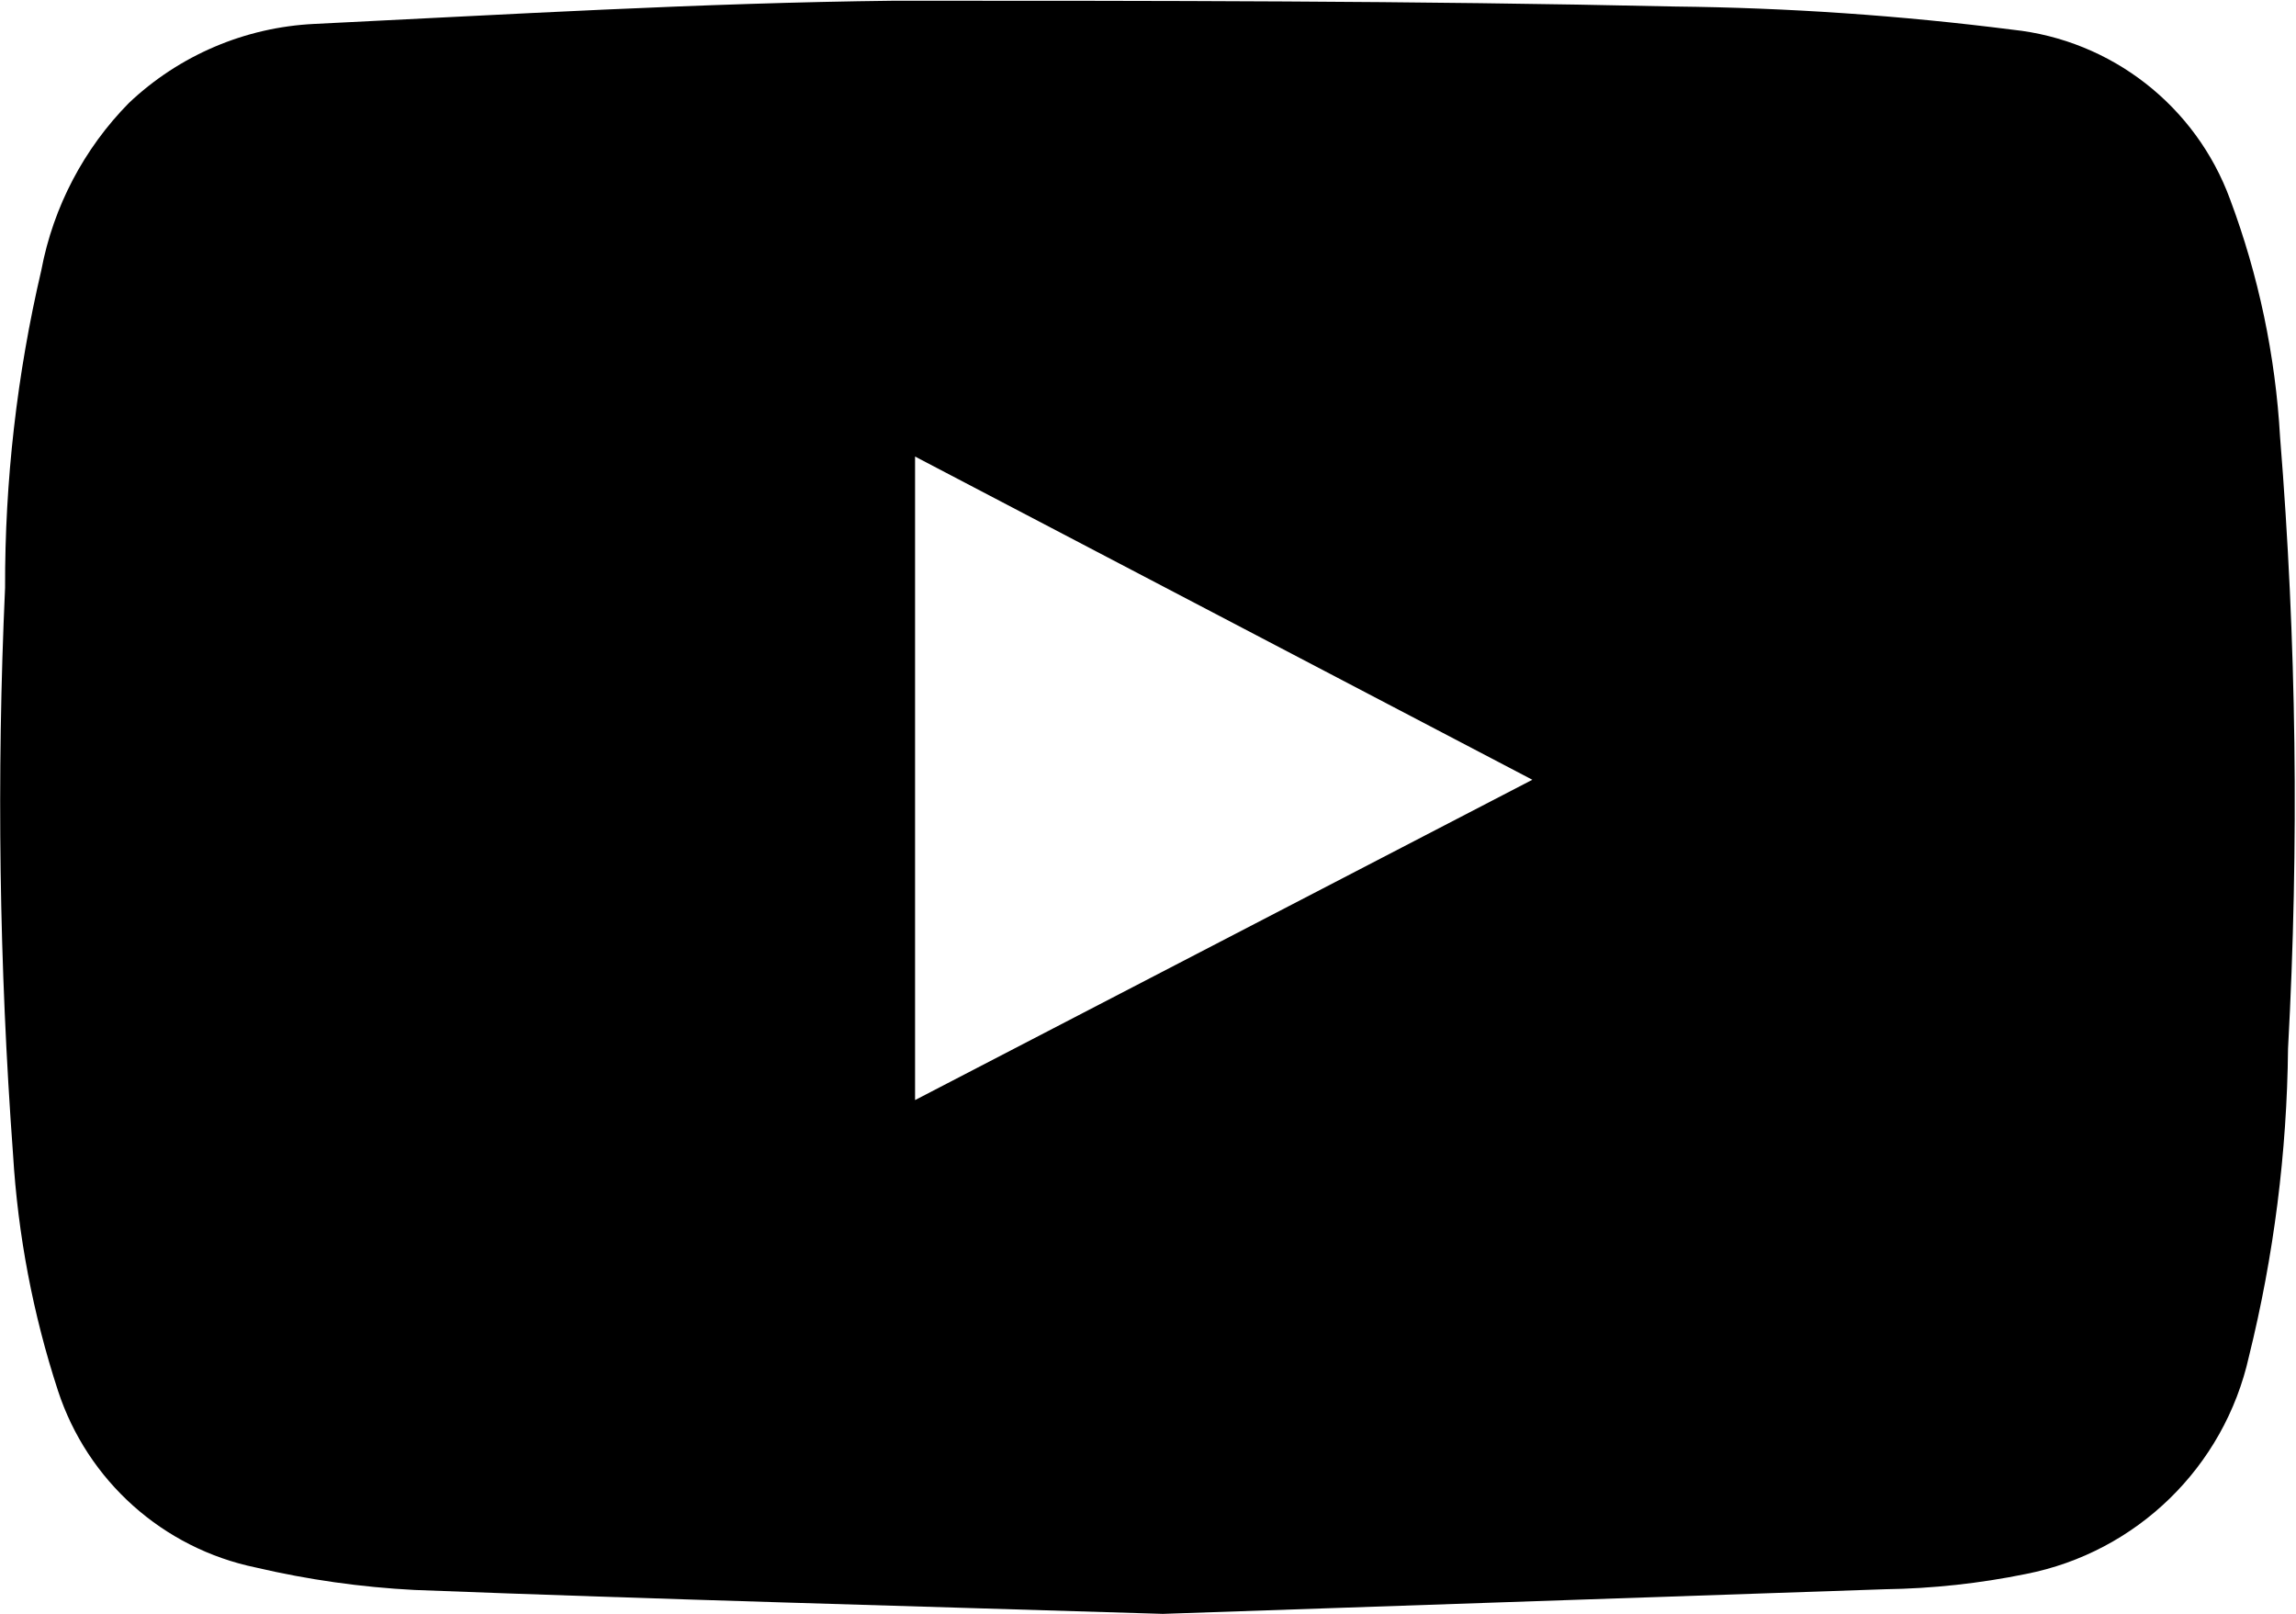
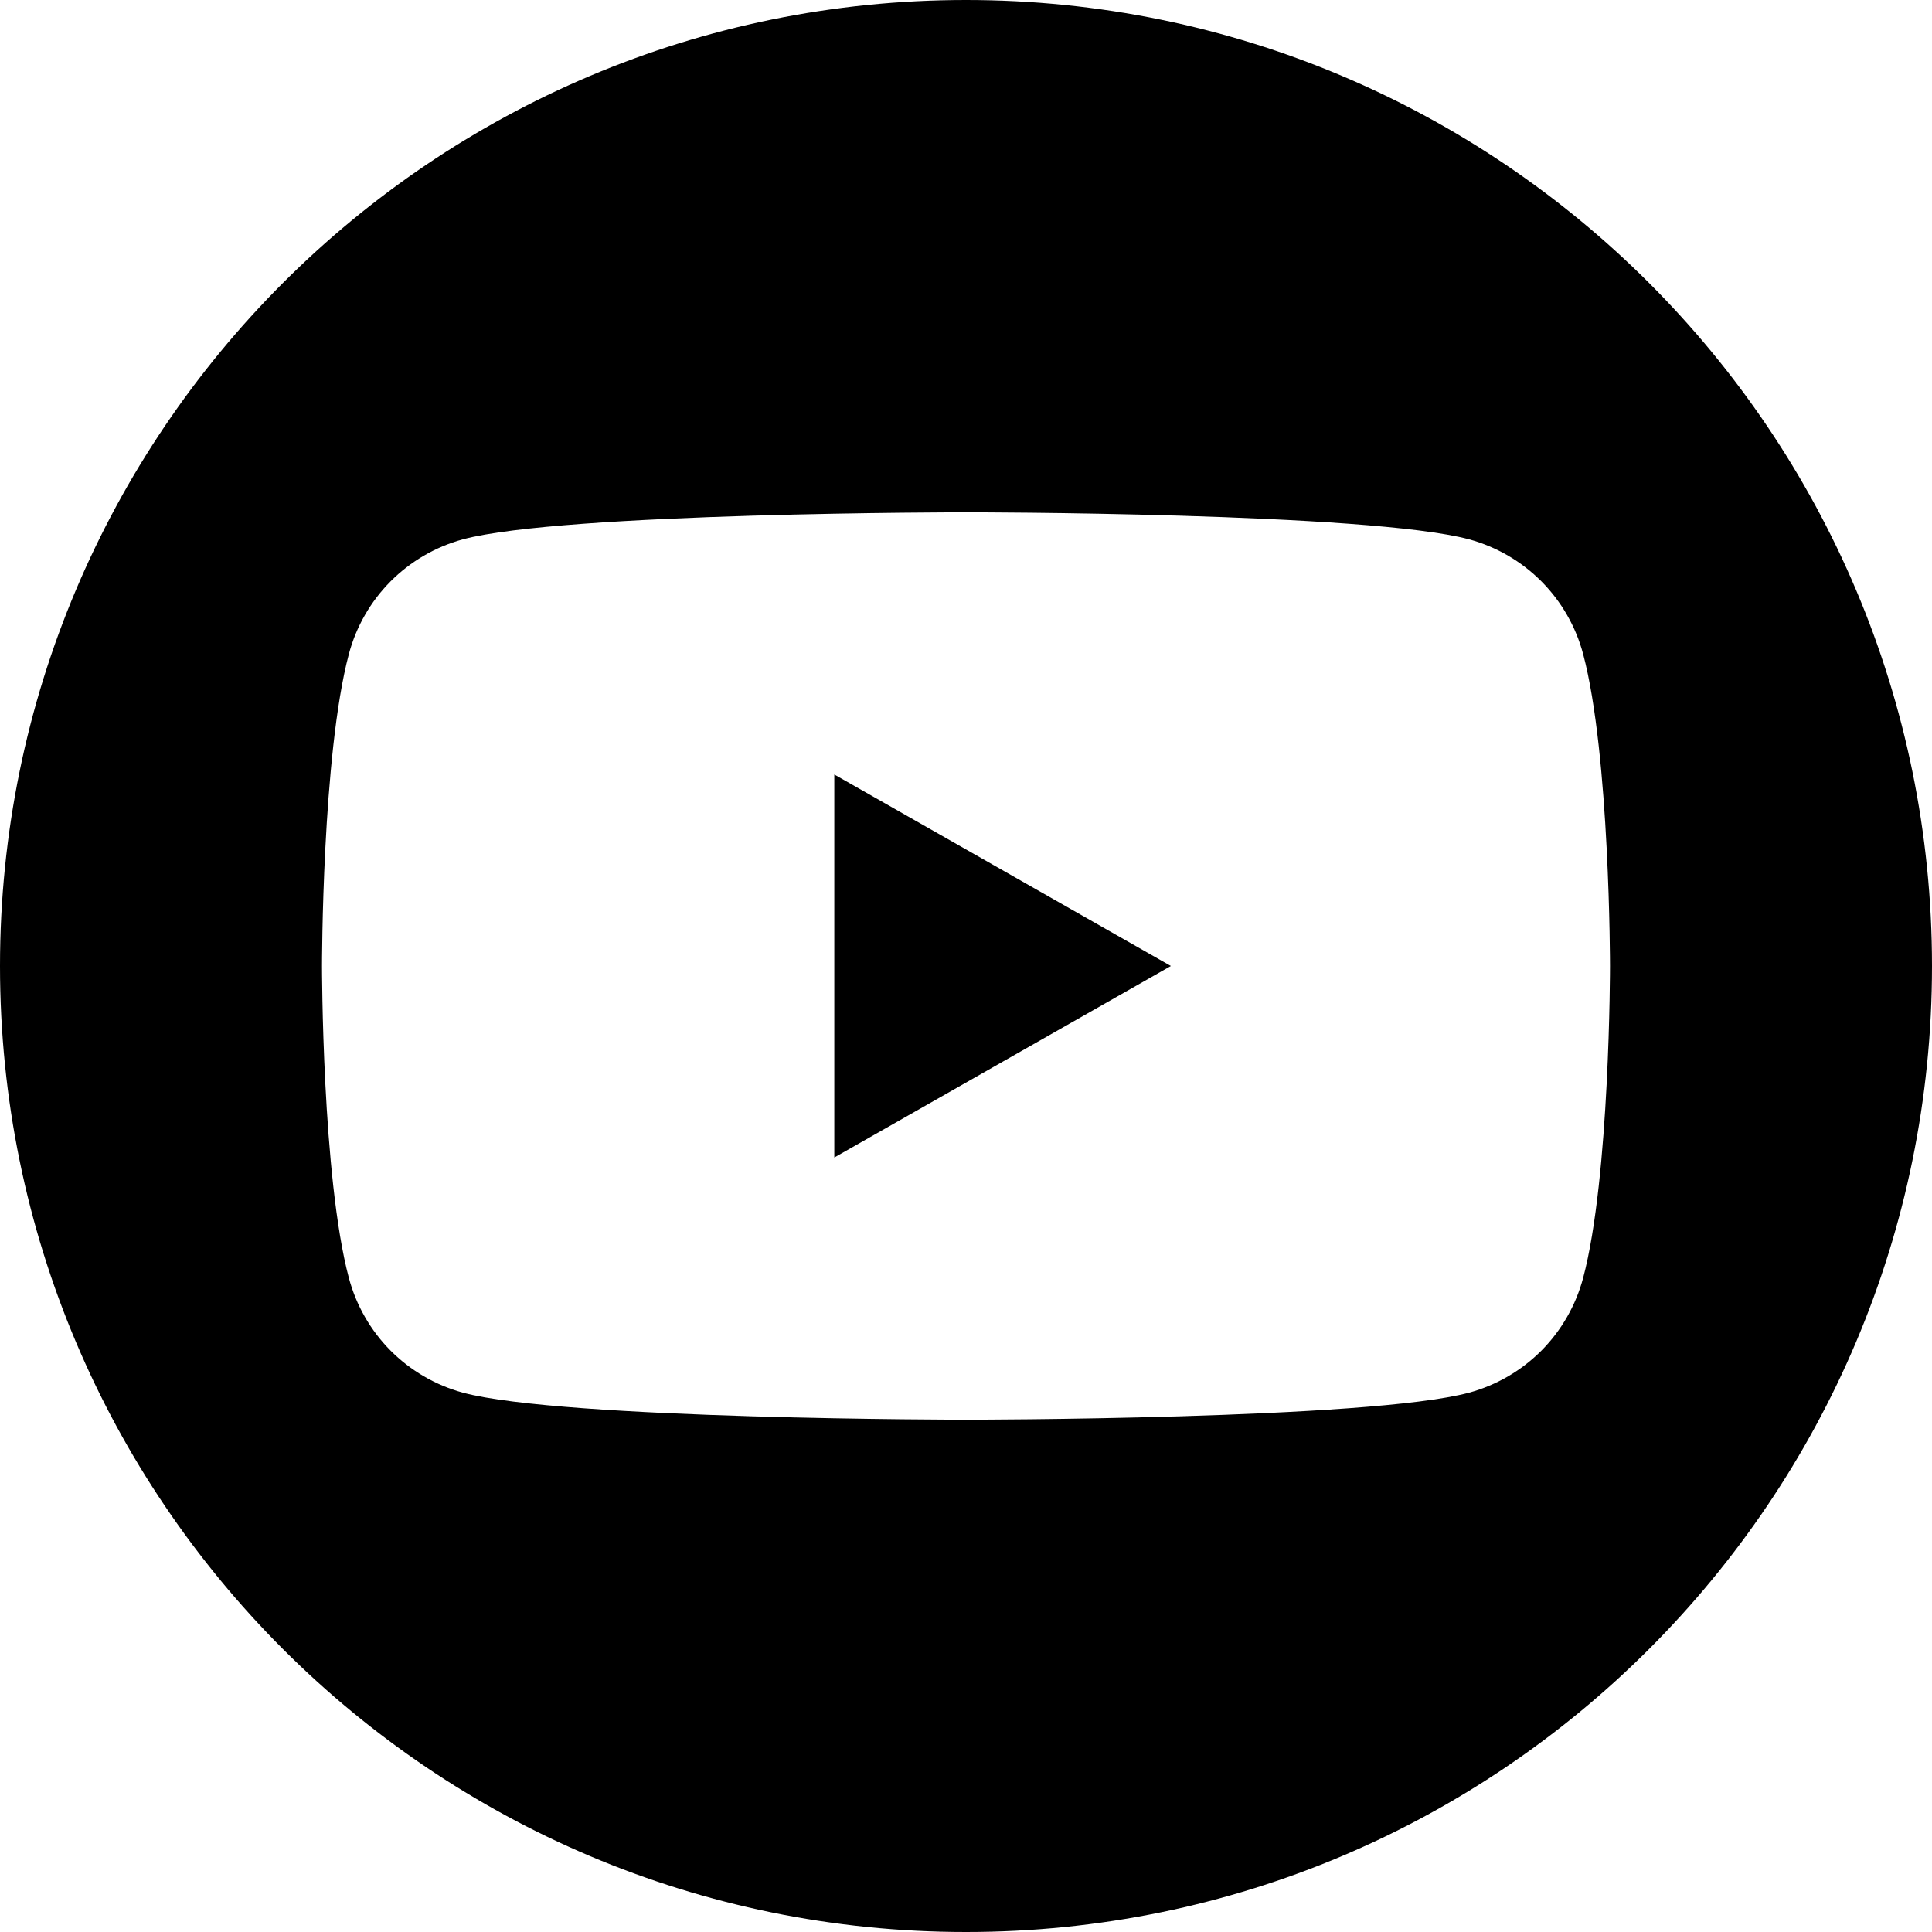
- <svg xmlns="http://www.w3.org/2000/svg" viewBox="0 0 31.69 22.27">
-   <path d="M391.42,39.57c-3.56-.11-6.95-.2-10.33-.33a12.42,12.42,0,0,1-2.19-.31,3.65,3.65,0,0,1-2.73-2.44,13,13,0,0,1-.62-3.26,65.83,65.83,0,0,1-.11-7.82,19,19,0,0,1,.5-4.38,4.47,4.47,0,0,1,1.21-2.31,4,4,0,0,1,2.56-1.09c2.67-.13,5.33-.29,8-.32,3.59,0,7.19,0,10.78.08a40.38,40.38,0,0,1,4.66.32,3.6,3.6,0,0,1,3,2.34,11.16,11.16,0,0,1,.69,3.28,62.55,62.55,0,0,1,.11,8.44,18.47,18.47,0,0,1-.54,4.25,3.93,3.93,0,0,1-3.08,3,10.47,10.47,0,0,1-1.94.21ZM388,32.48l8.52-4.42L388,23.6Z" transform="translate(-375.37 -17.3)" />
+ <svg xmlns="http://www.w3.org/2000/svg" width="24" height="24" viewBox="0 0 24 24" fill="none">
+   <path d="M10.364 14.379L14.545 12L10.364 9.621V14.379Z" fill="currentColor" />
+   <path d="M12 0C5.373 0 0 5.373 0 12C0 18.627 5.373 24 12 24C18.627 24 24 18.627 24 12C24 5.373 18.627 0 12 0ZM19.666 15.876C19.575 16.216 19.397 16.527 19.149 16.777C18.9 17.027 18.591 17.207 18.251 17.3C17.003 17.636 12 17.636 12 17.636C12 17.636 6.997 17.636 5.749 17.3C5.409 17.207 5.1 17.027 4.851 16.777C4.603 16.527 4.425 16.216 4.334 15.876C4 14.62 4 12 4 12C4 12 4 9.38 4.334 8.124C4.425 7.783 4.603 7.473 4.851 7.223C5.1 6.973 5.409 6.793 5.749 6.7C6.997 6.364 12 6.364 12 6.364C12 6.364 17.003 6.364 18.251 6.7C18.591 6.793 18.9 6.973 19.149 7.223C19.397 7.473 19.575 7.783 19.666 8.124C20 9.38 20 12 20 12C20 12 20 14.62 19.666 15.876Z" fill="currentColor" />
</svg>
